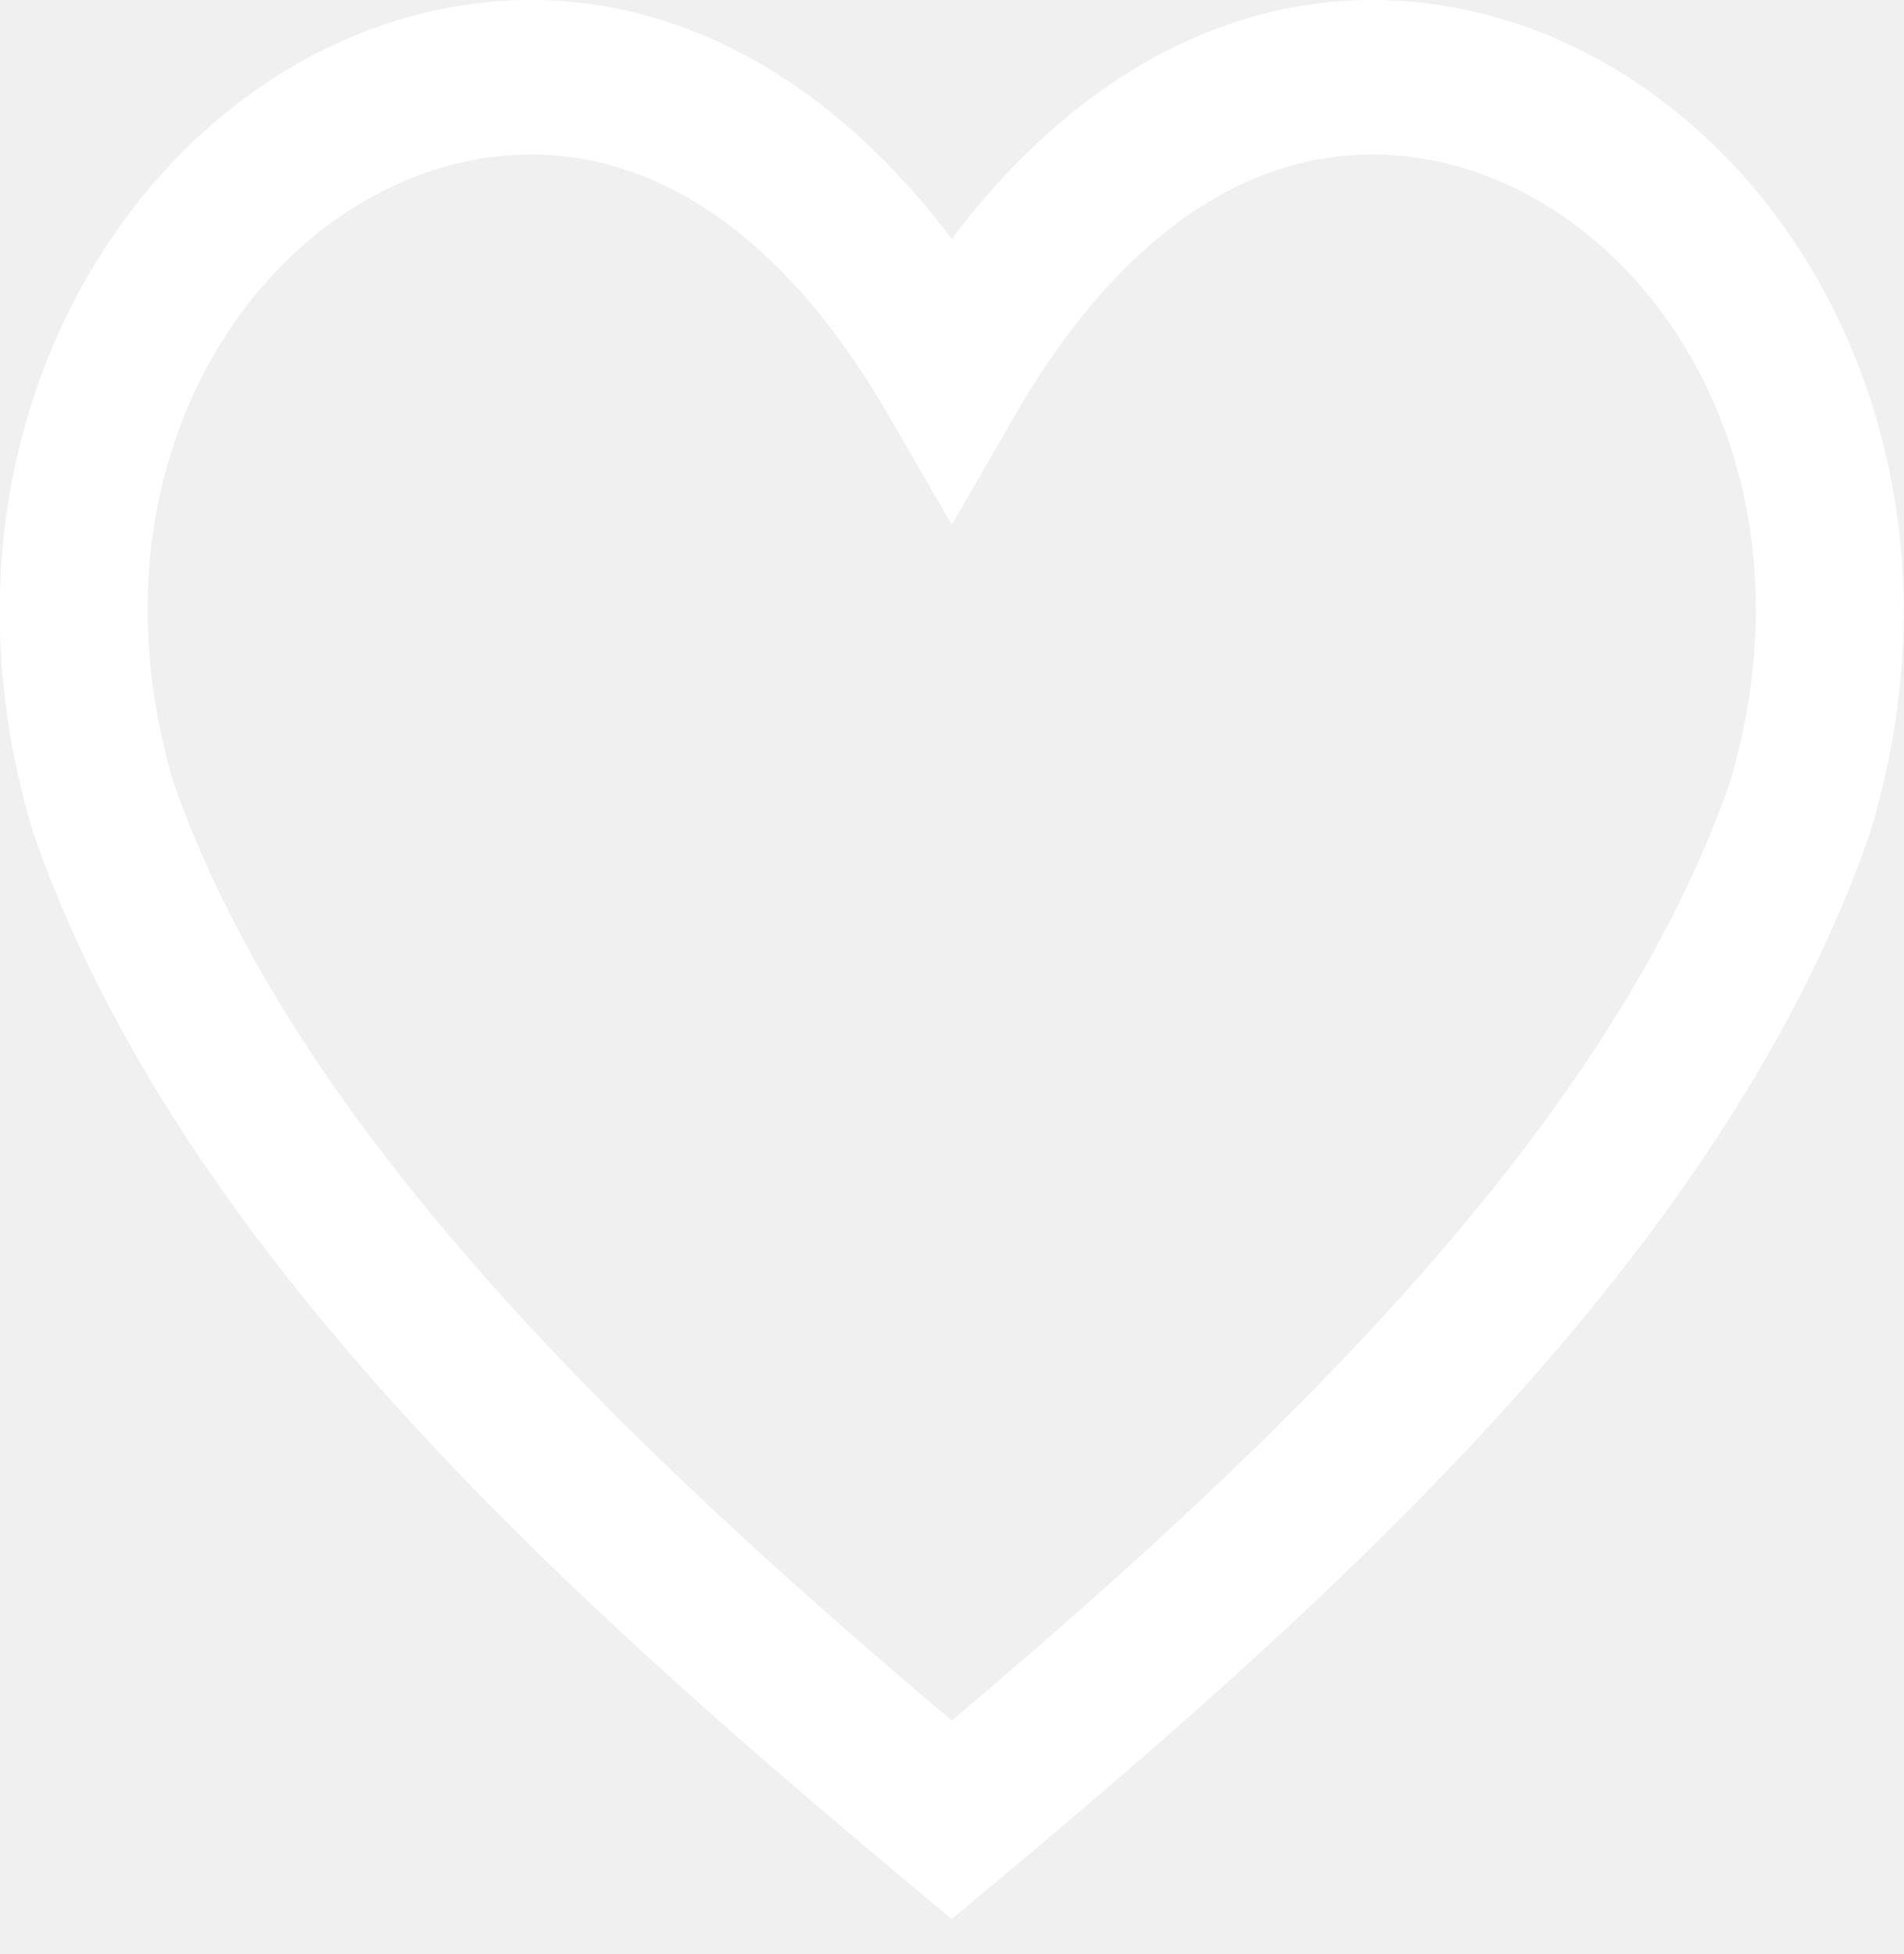
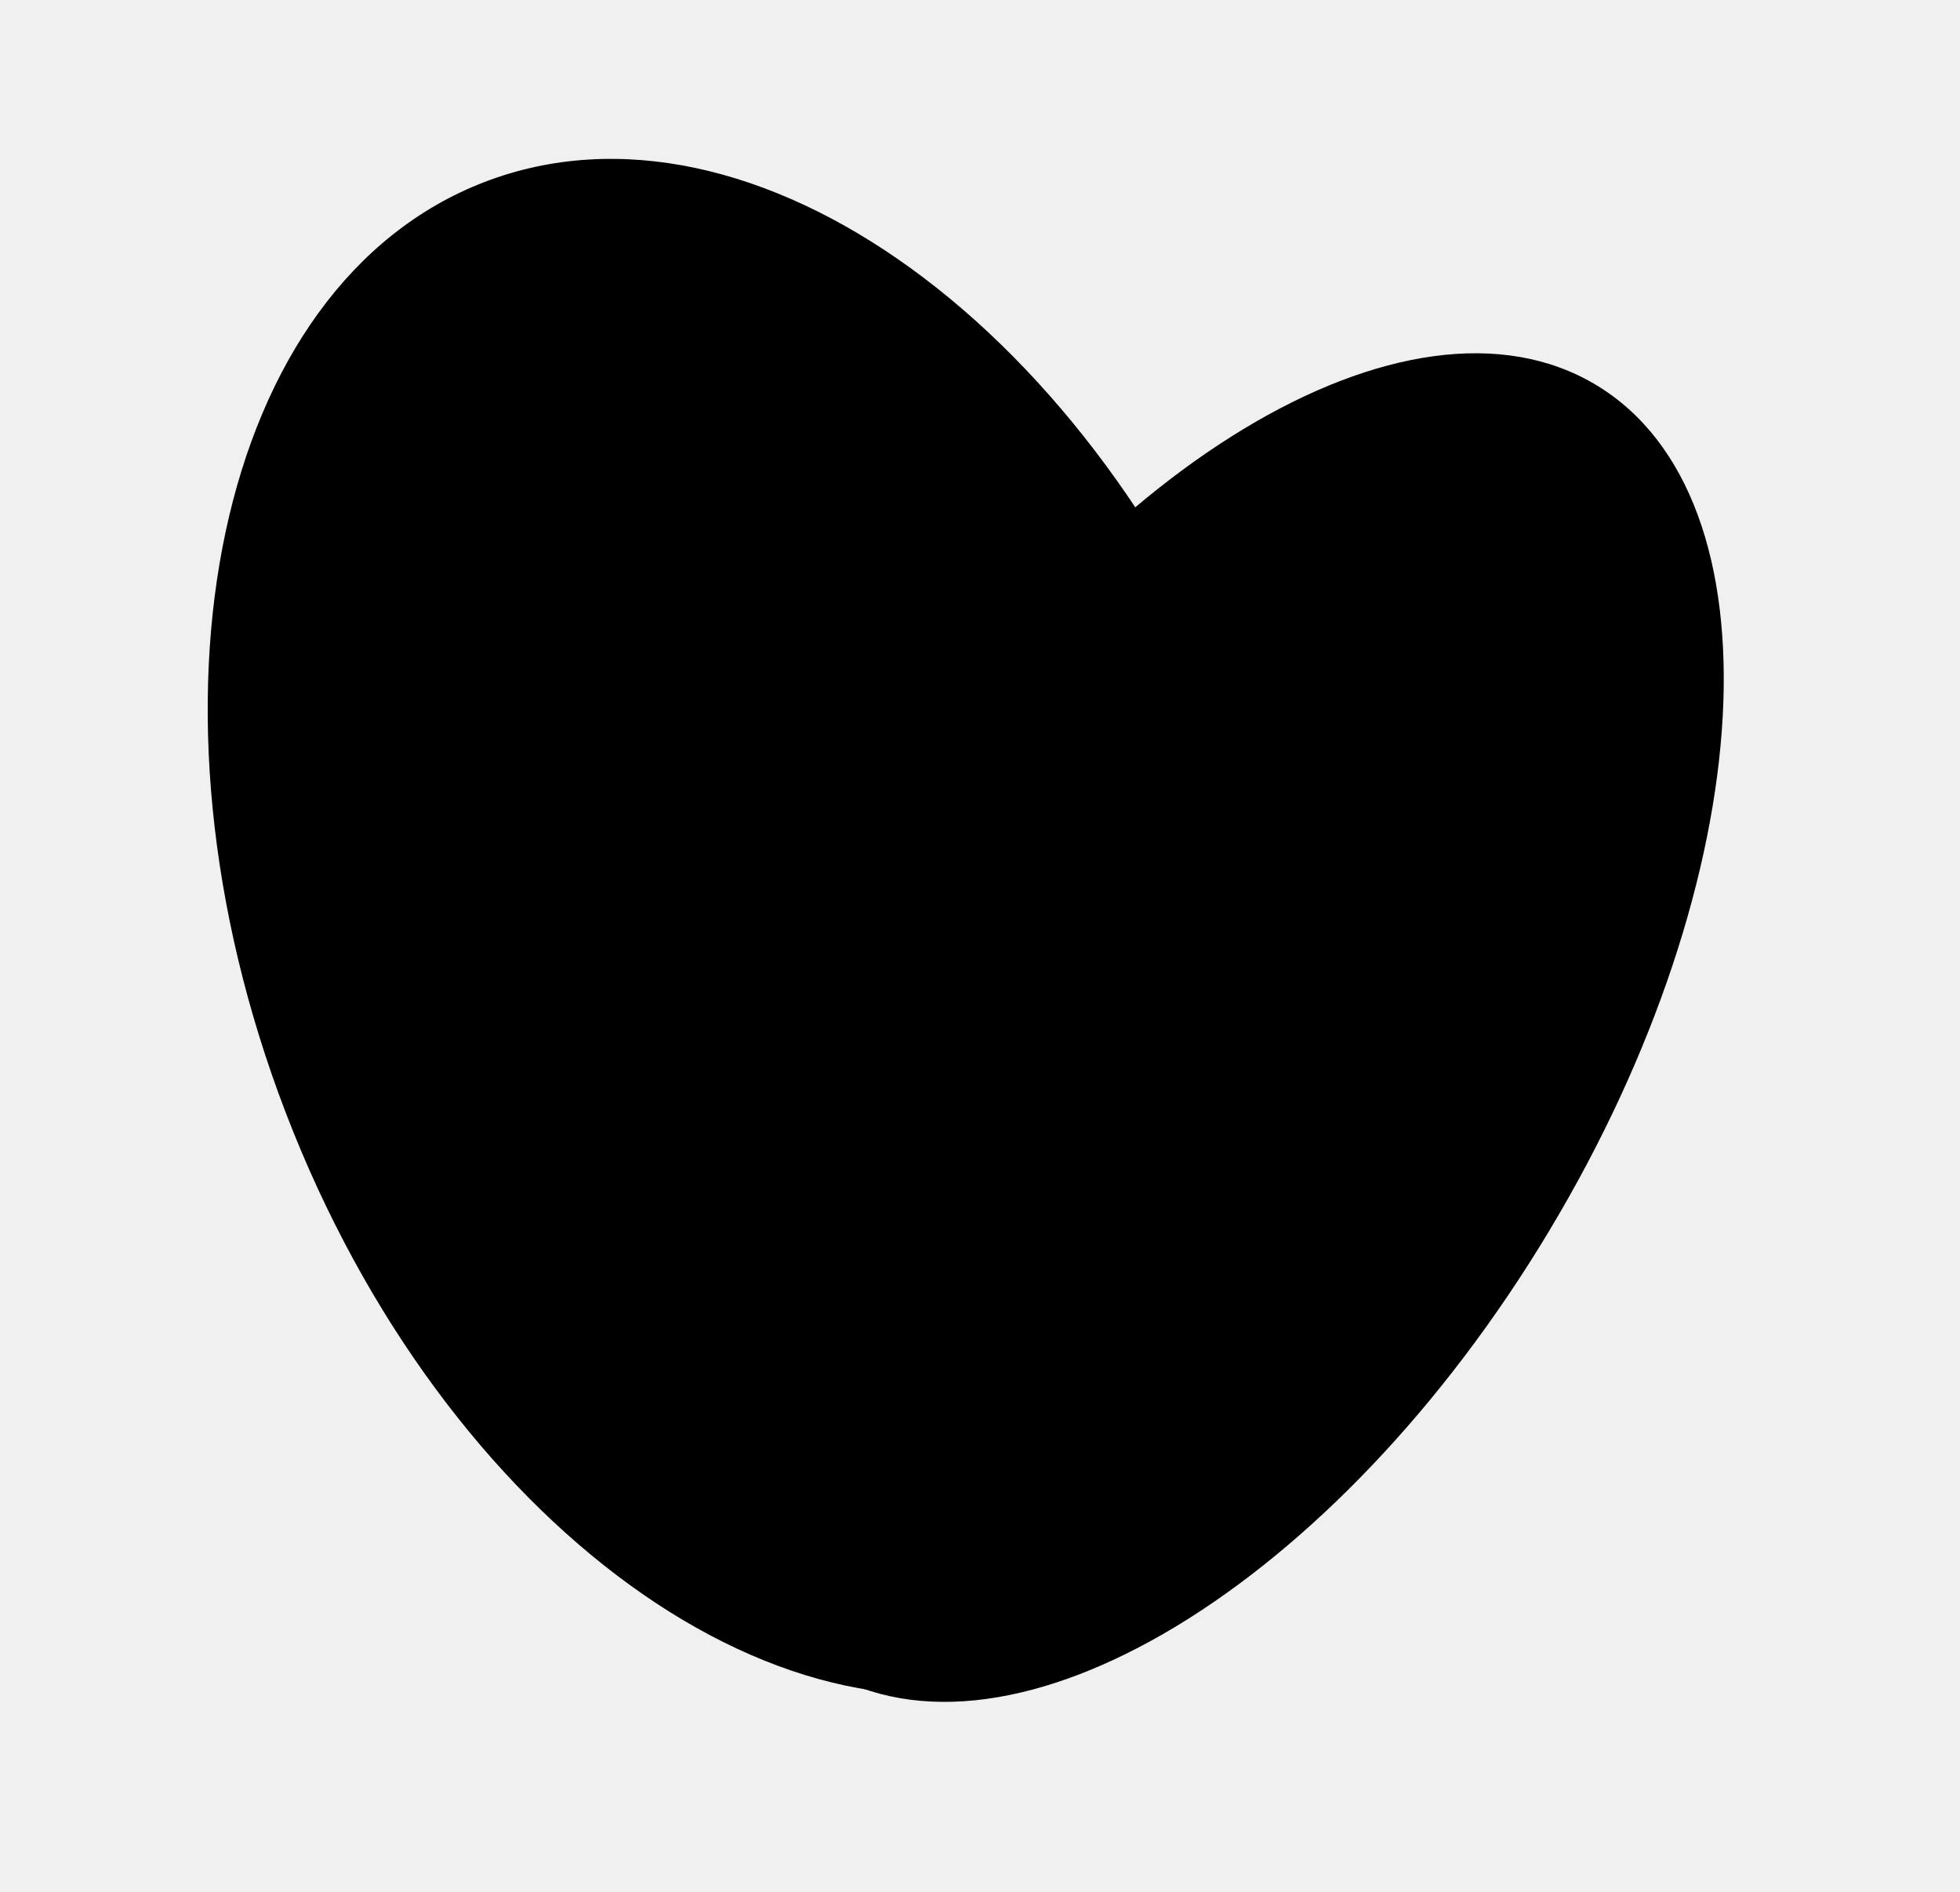
- <svg xmlns="http://www.w3.org/2000/svg" width="38" height="39" viewBox="0 0 38 39" fill="none">
-   <path fill-rule="evenodd" clip-rule="evenodd" d="M27.355 1C33.485 0.977 38.846 8.055 36.381 16.291L36.377 16.304L36.373 16.317C33.569 24.369 25.933 31.197 19.28 36.762L18.995 37L18.71 36.762C12.057 31.197 4.421 24.369 1.616 16.317L1.612 16.304L1.608 16.291C-0.857 8.055 4.504 0.977 10.634 1C13.576 1.011 16.594 2.733 18.995 6.529C21.395 2.733 24.413 1.011 27.354 1H27.355ZM27.358 2.084C24.593 2.094 21.723 3.753 19.397 7.78L18.996 8.475L18.594 7.78C16.268 3.753 13.398 2.094 10.633 2.084C5.156 2.064 0.244 8.327 2.513 15.932C5.132 23.436 12.439 30.148 18.996 35.648C25.552 30.148 32.859 23.436 35.477 15.932C37.747 8.327 32.836 2.064 27.358 2.084Z" stroke="white" stroke-width="2" />
+ <svg xmlns="http://www.w3.org/2000/svg" viewBox="0 0 57 55" fill="none">
+   <ellipse cx="35.1" cy="29.8" fill="currentColor" rx="11.5" ry="21.8" transform="rotate(31 35 30)" />
+   <ellipse cx="22.4" cy="27.1" fill="currentColor" rx="15.1" ry="23.2" transform="rotate(-21 22 27)" />
</svg>
